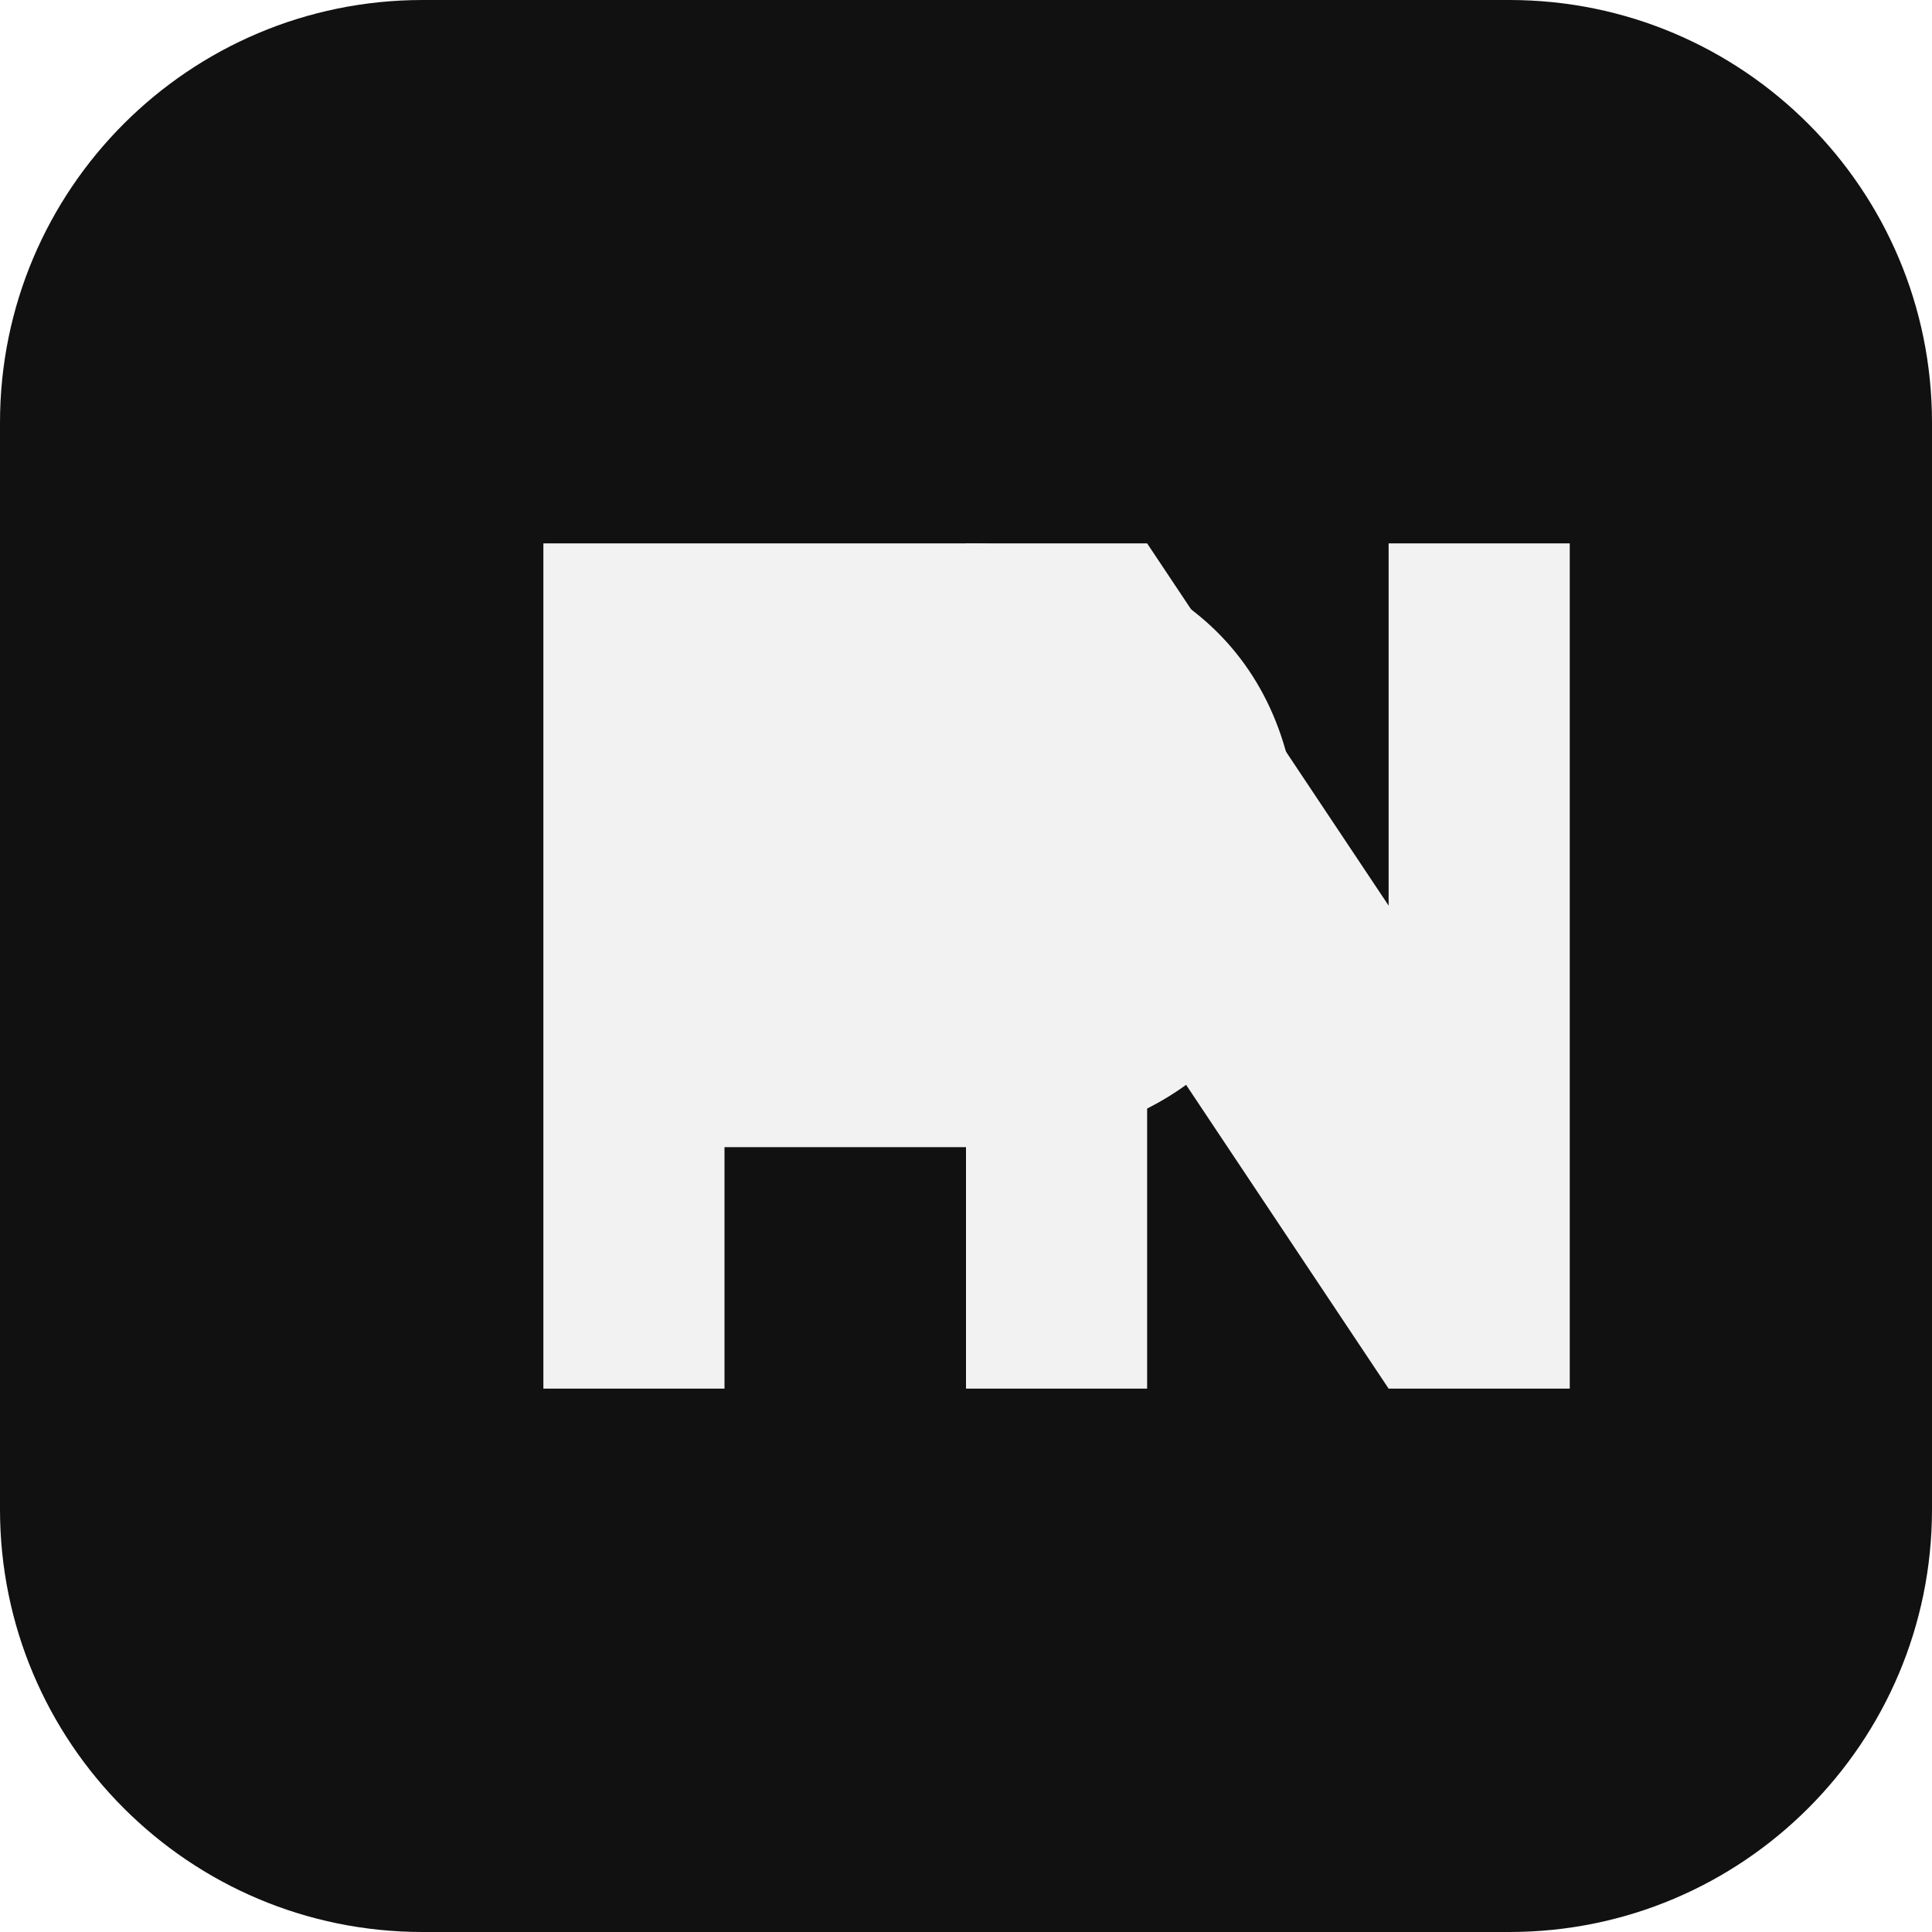
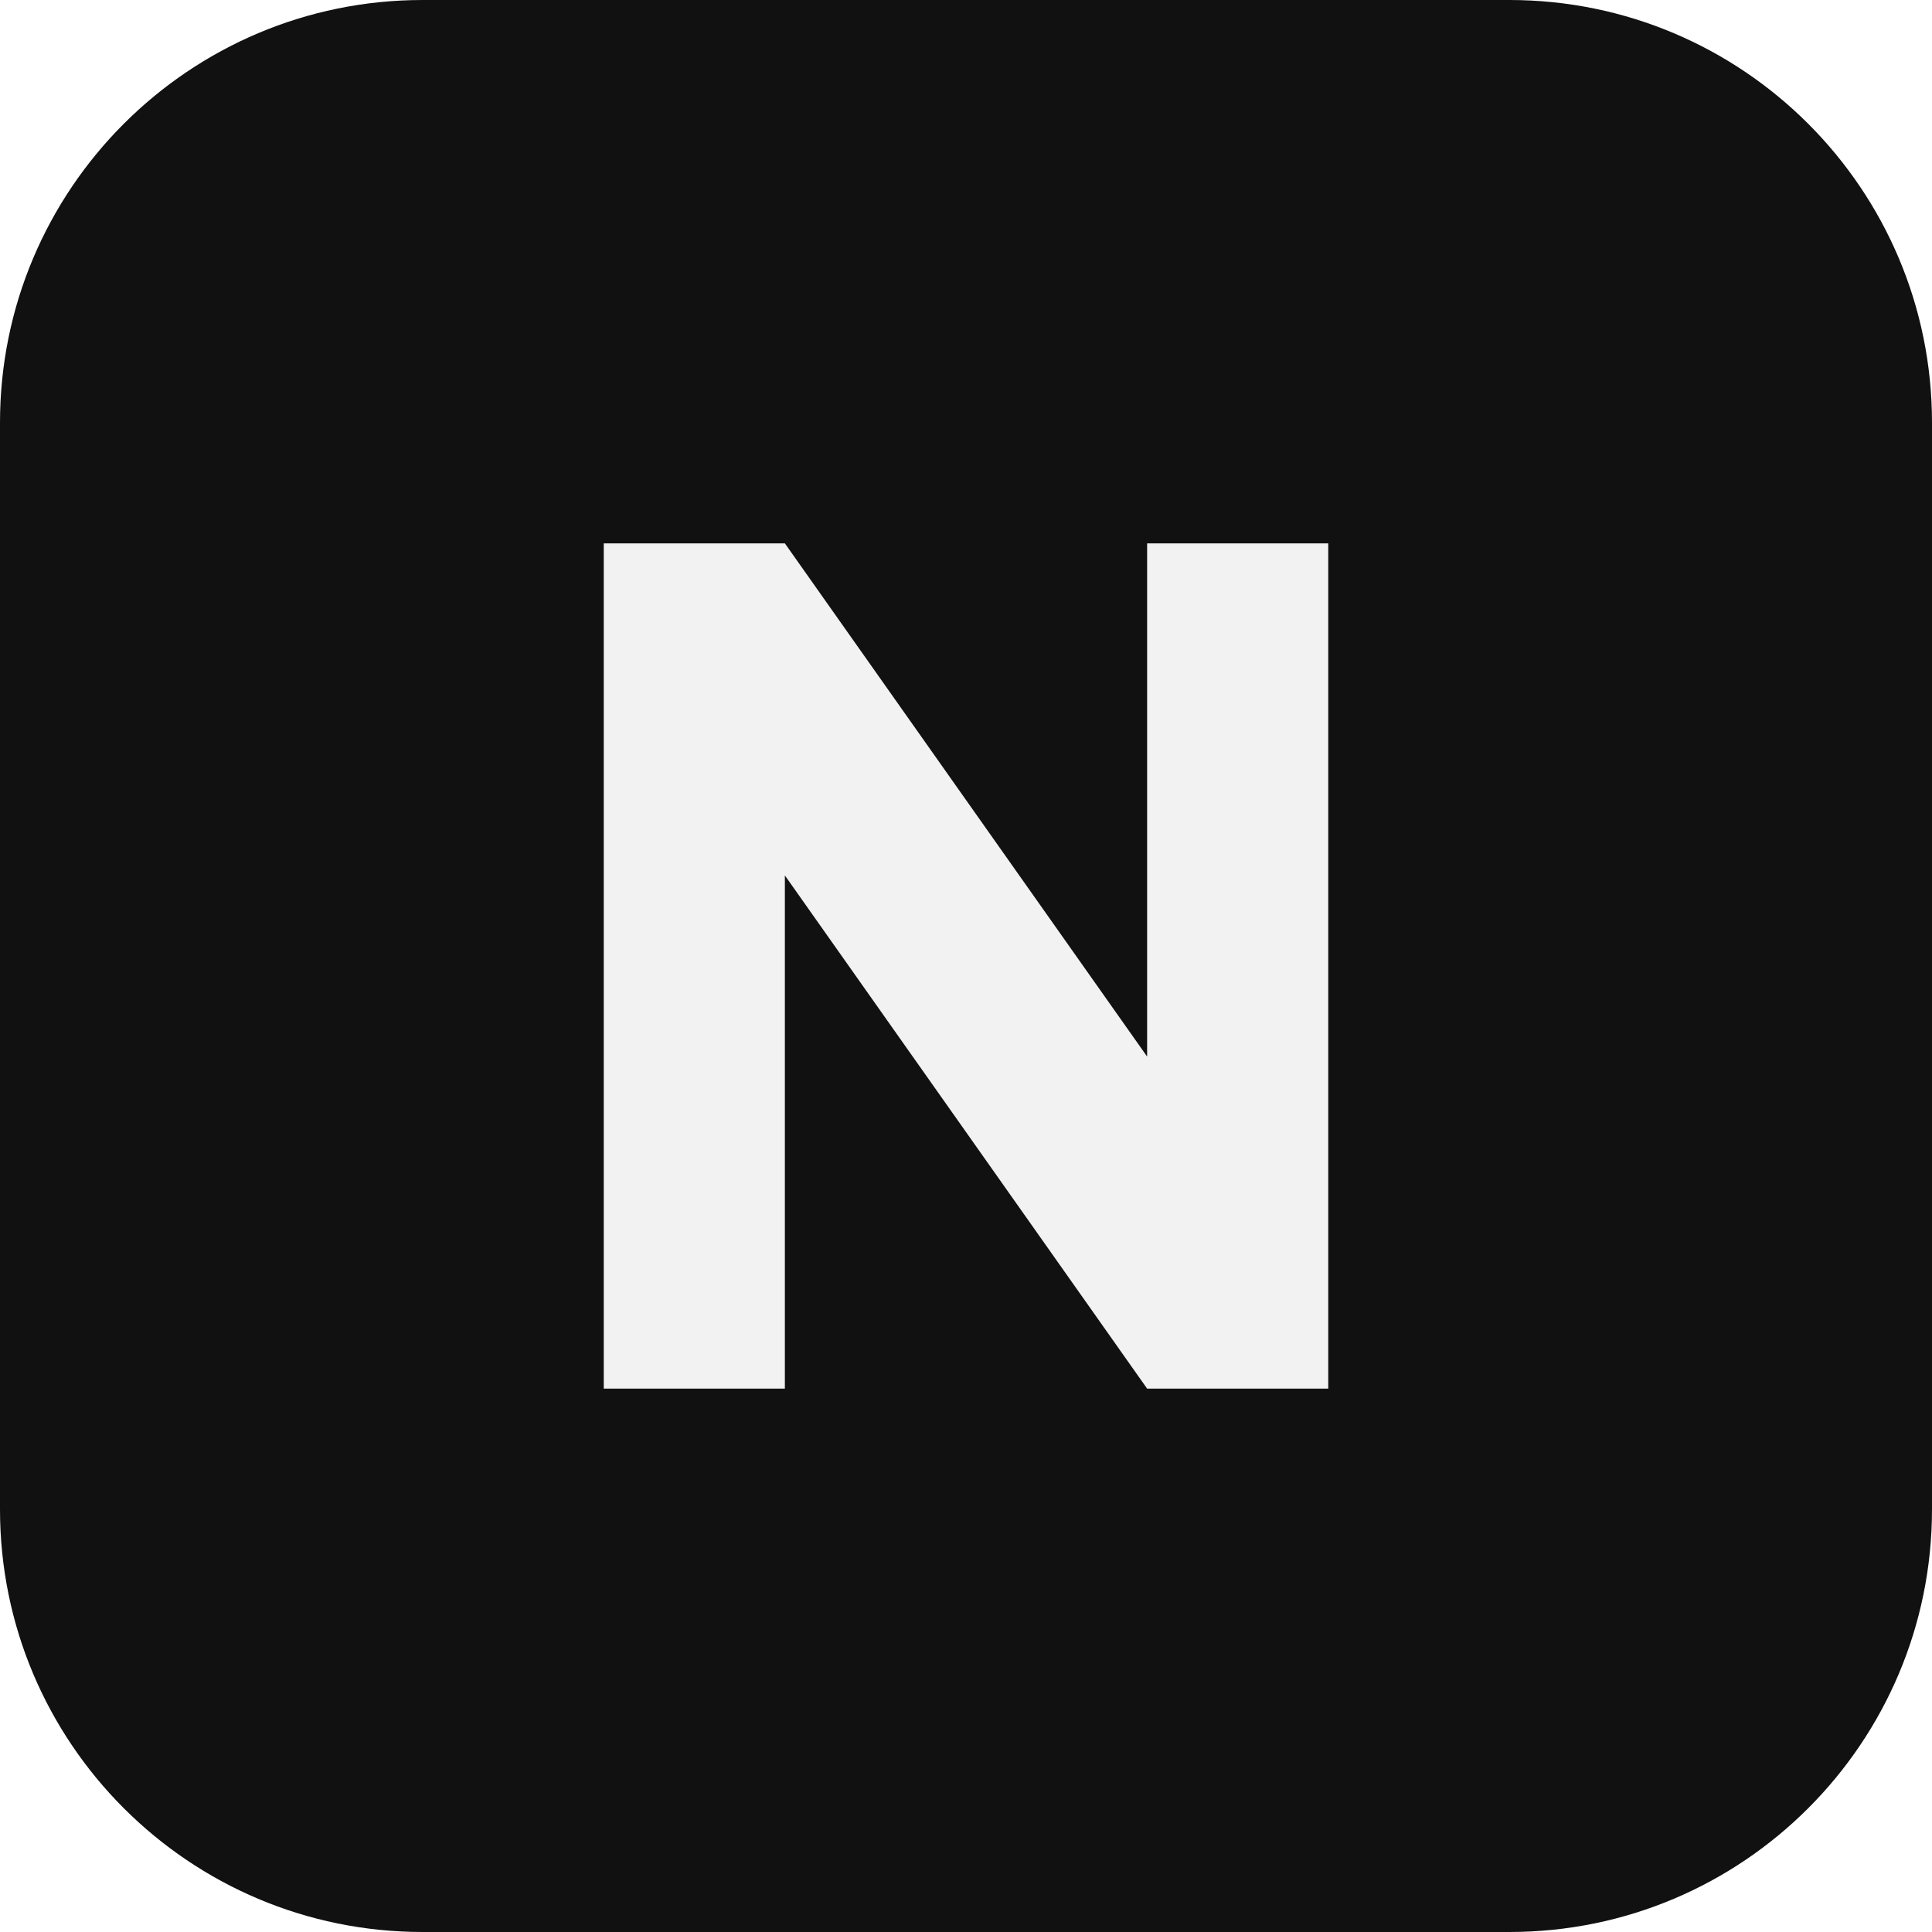
- <svg xmlns="http://www.w3.org/2000/svg" viewBox="0 0 64 64" role="img" aria-label="PN">
+ <svg xmlns="http://www.w3.org/2000/svg" viewBox="0 0 64 64" role="img" aria-label="N">
  <rect width="64" height="64" rx="14" fill="#111111" />
-   <path d="M18 46V18h14c7 0 11 4 11 10s-4 10-11 10h-8v8z" fill="#f2f2f2" />
-   <path d="M32 46V18h6l8 12V18h6v28h-6l-8-12v12z" fill="#f2f2f2" />
+   <path d="M20 46V18h6l12 17V18h6v28h-6L26 29v17z" fill="#f2f2f2" />
</svg>
